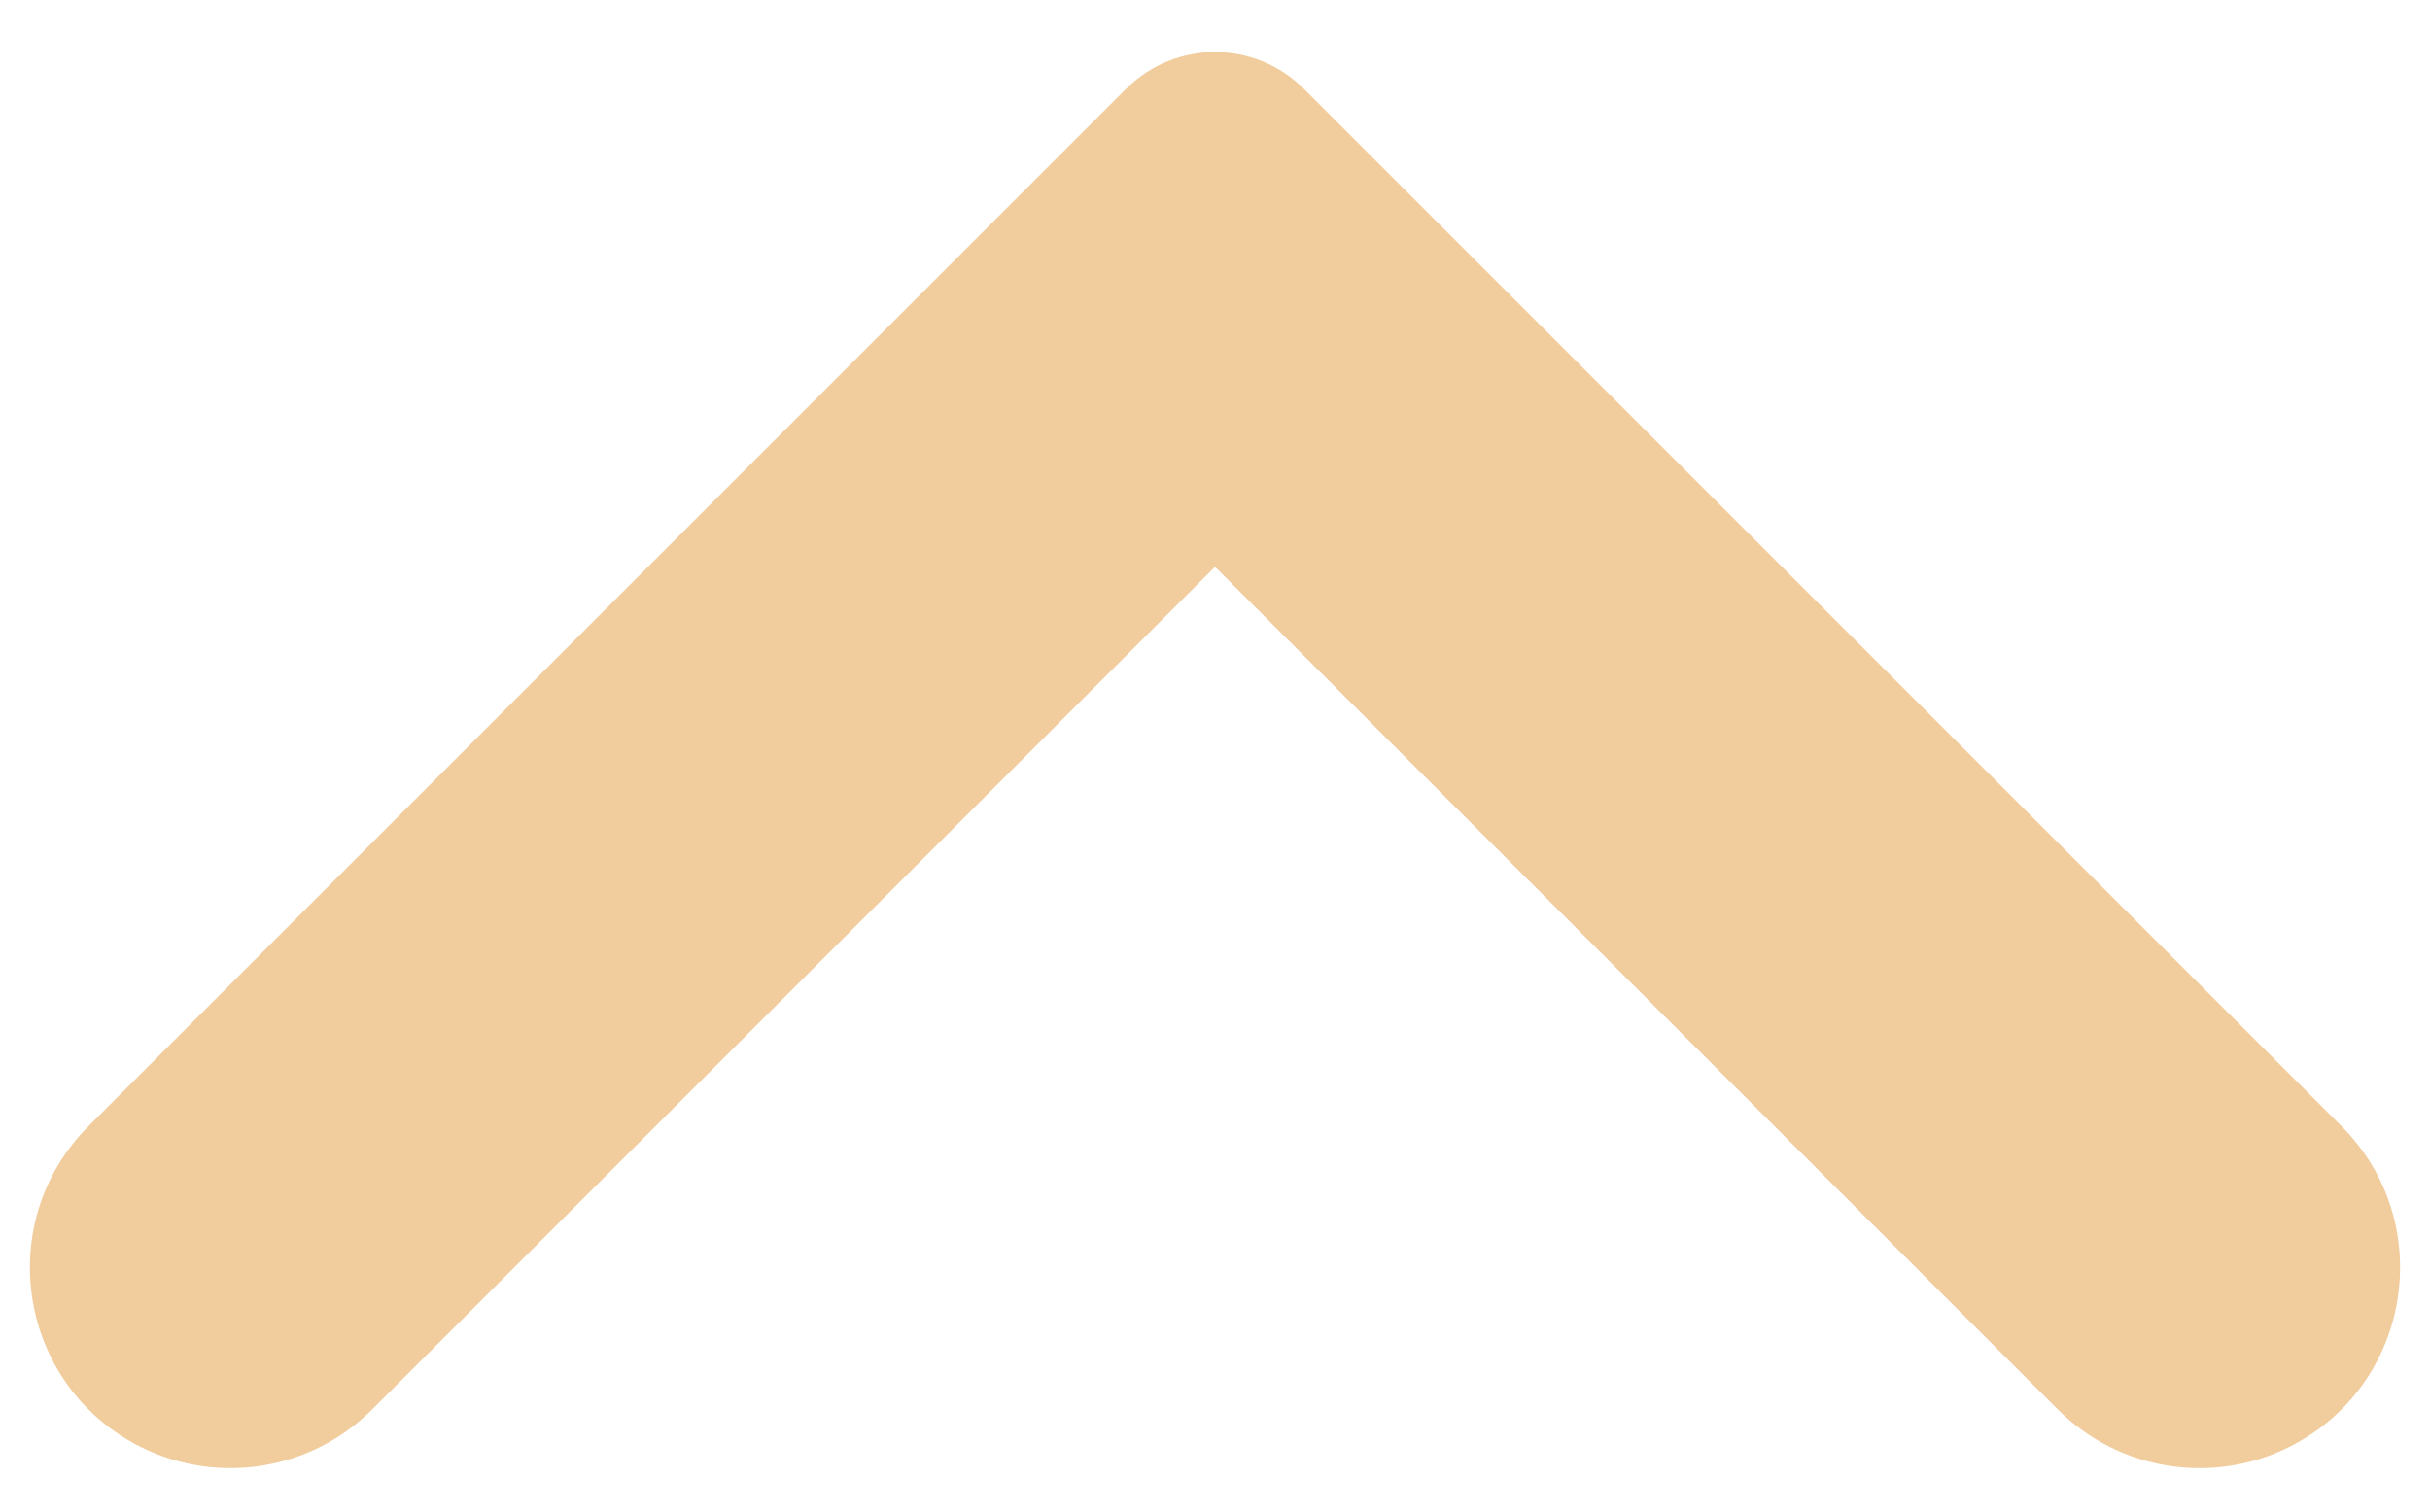
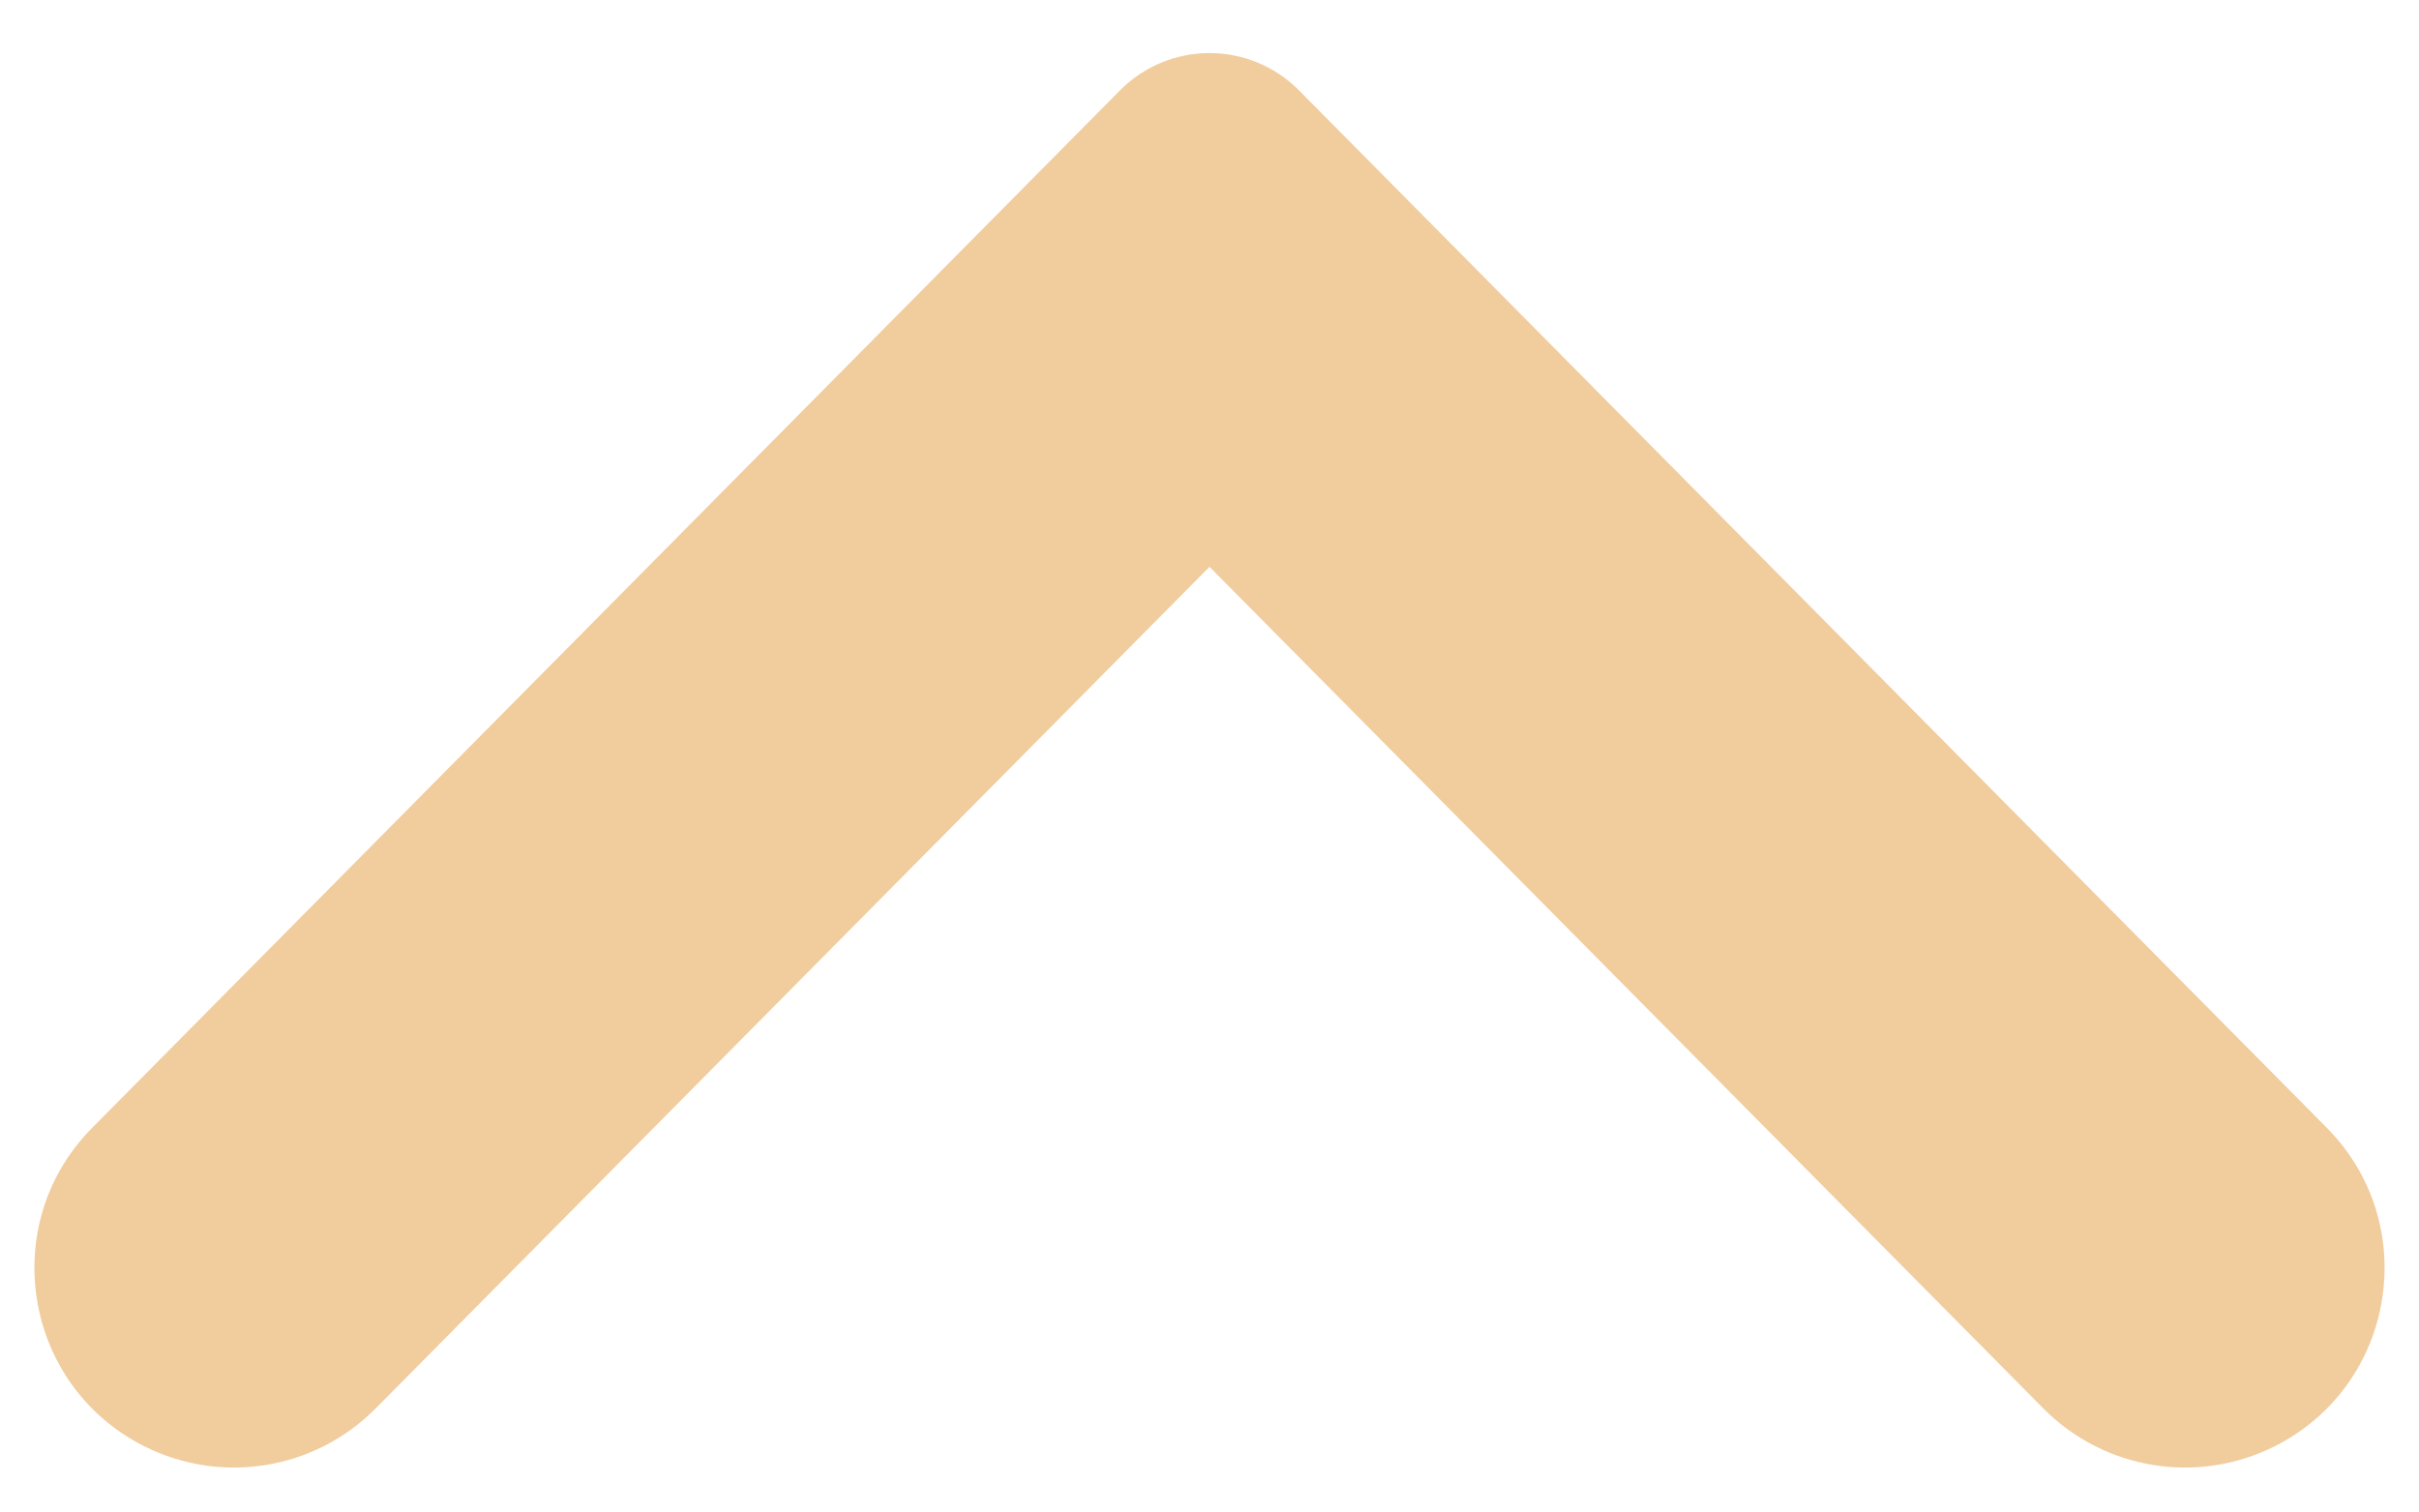
- <svg xmlns="http://www.w3.org/2000/svg" width="45" height="28" viewBox="0 0 45 28" fill="none">
-   <path d="M42.393 26.803C40.964 27.518 39.238 27.238 38.108 26.108L22.5 10.5L6.892 26.108C5.762 27.238 4.036 27.518 2.607 26.803C0.34 25.67 -0.15 22.65 1.642 20.858L20.853 1.647C21.763 0.737 23.238 0.737 24.147 1.647L43.358 20.858C45.15 22.65 44.66 25.67 42.393 26.803Z" fill="#F1CC9D" />
+ <svg xmlns="http://www.w3.org/2000/svg" width="24" height="15" viewBox="0 0 24 15" fill="none">
+   <path d="M22.571 14.351C21.805 14.738 20.877 14.587 20.273 13.977L12 5.625L3.727 13.977C3.123 14.587 2.195 14.738 1.429 14.351C0.23 13.746 -0.031 12.146 0.915 11.192L11.111 0.898C11.601 0.403 12.399 0.403 12.889 0.898L23.085 11.192C24.031 12.146 23.77 13.746 22.571 14.351Z" fill="#F1CC9D" />
</svg>
